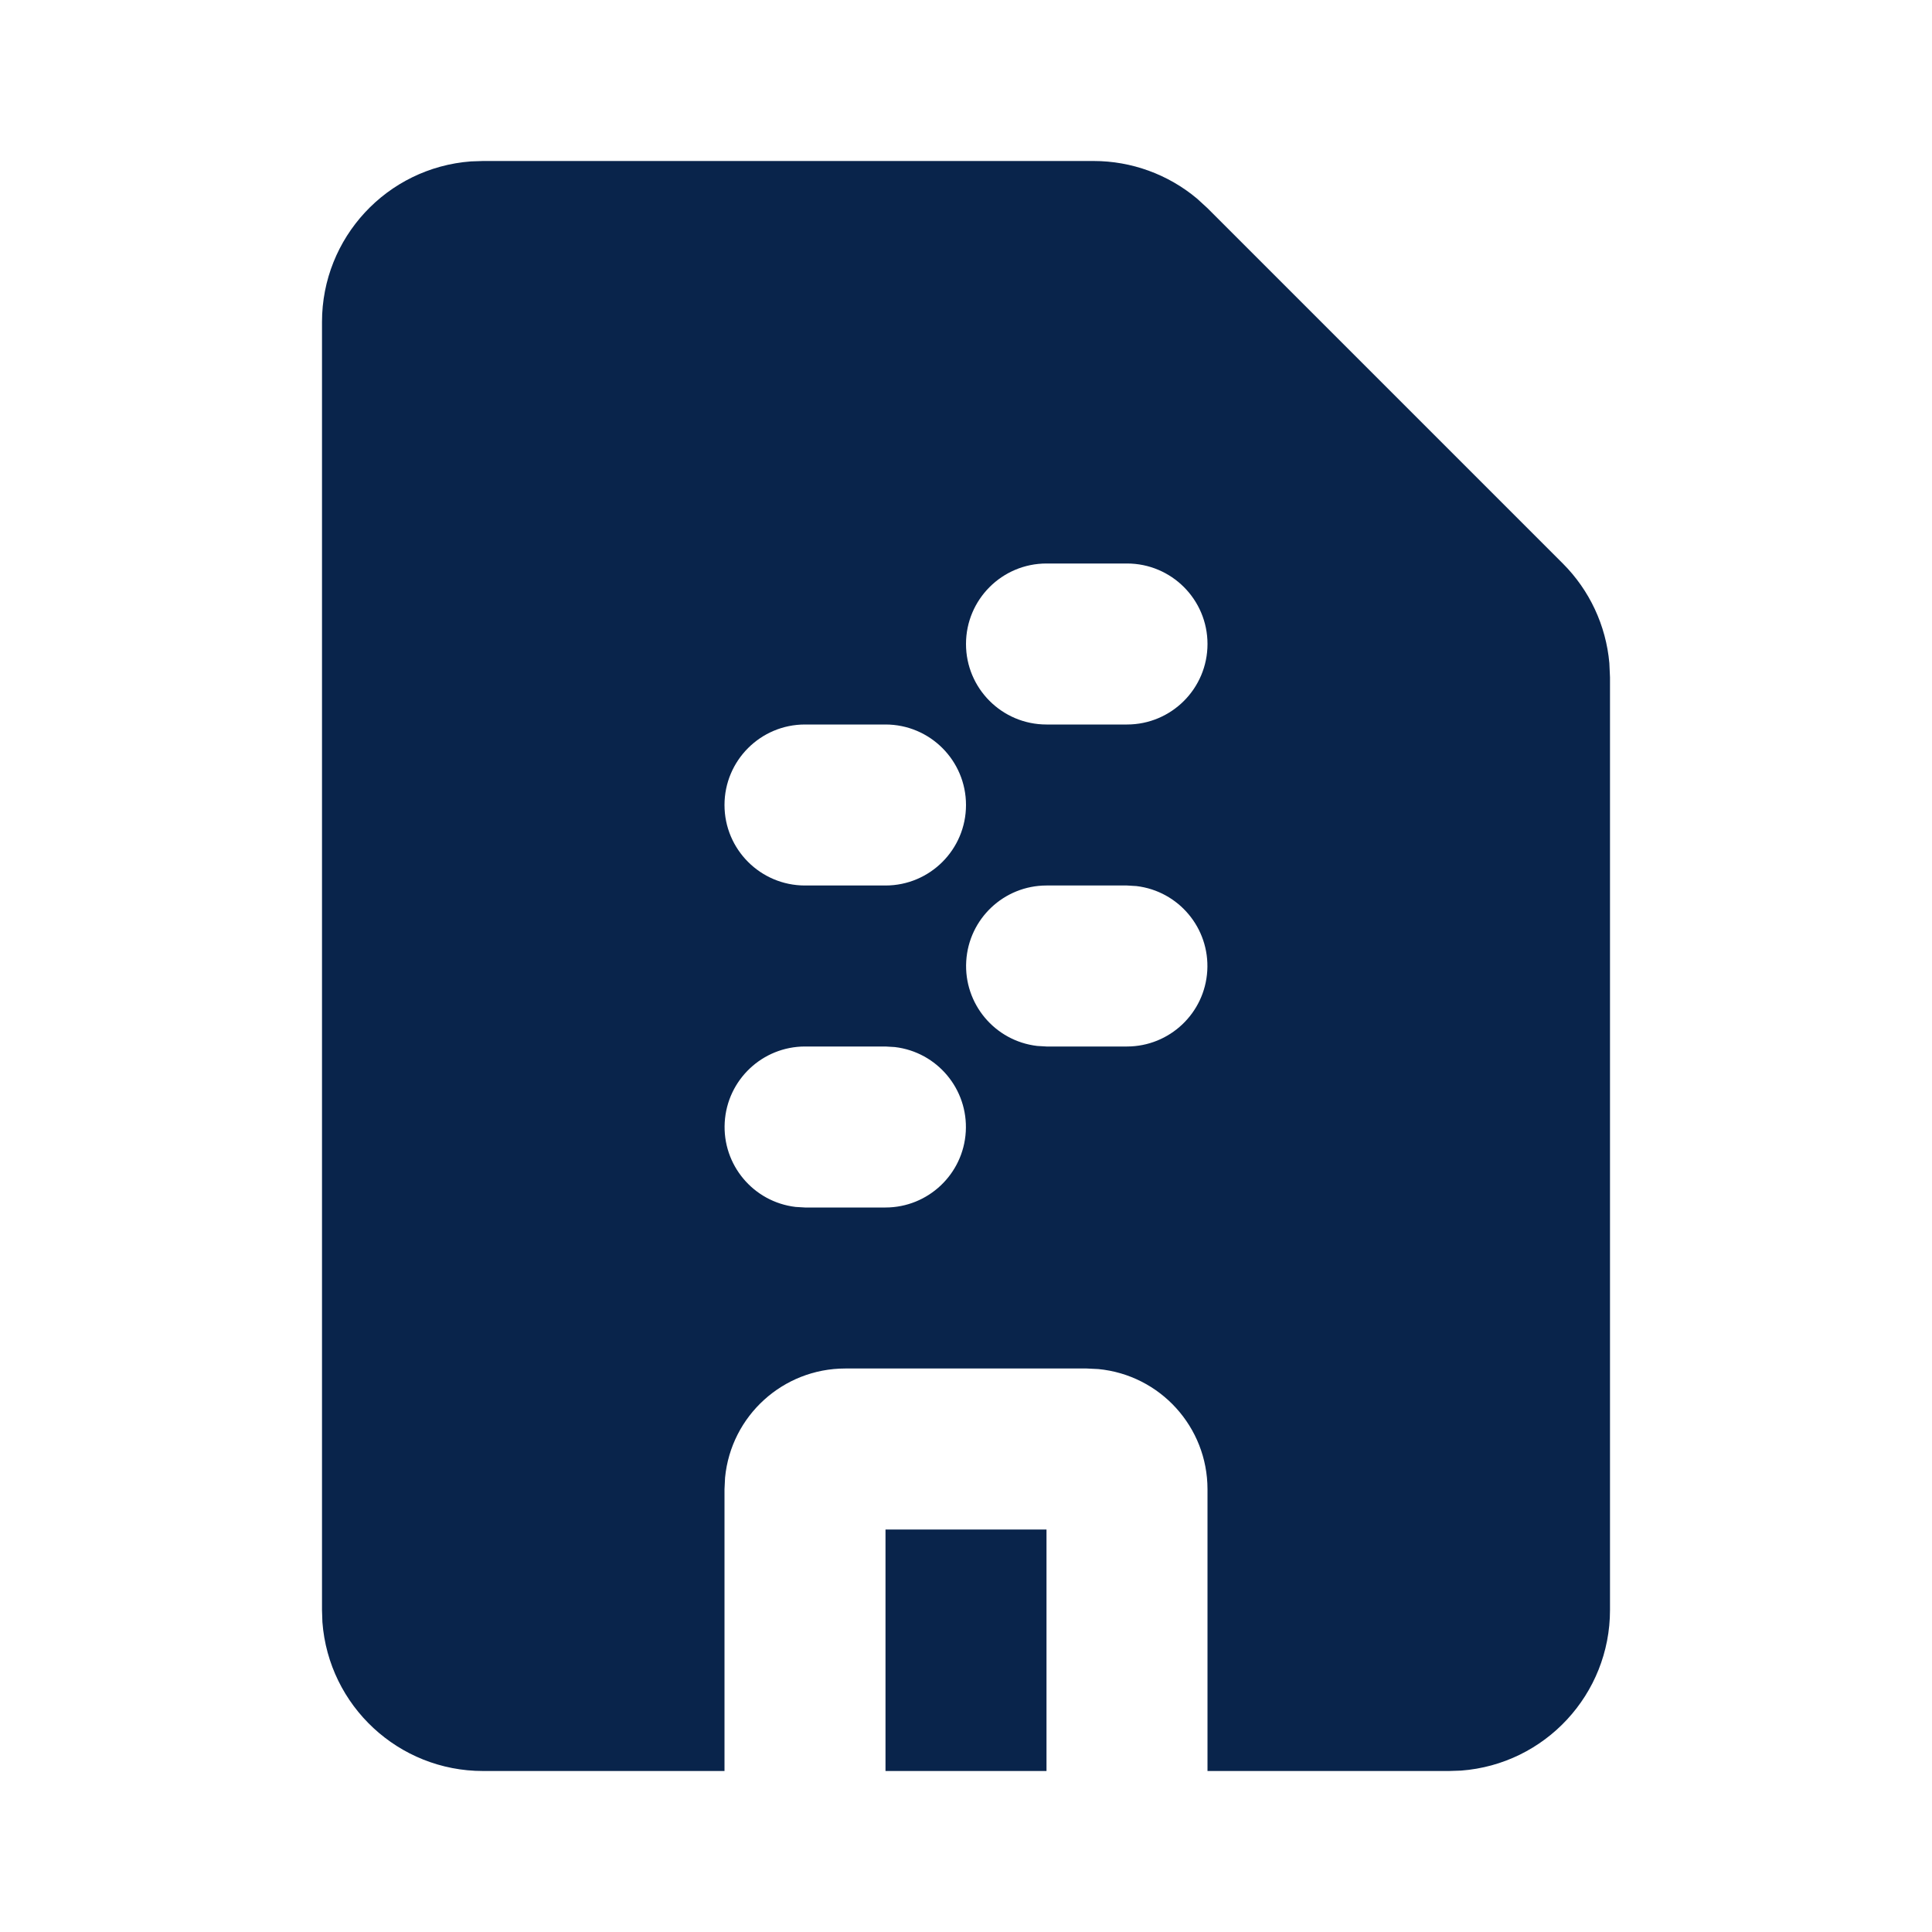
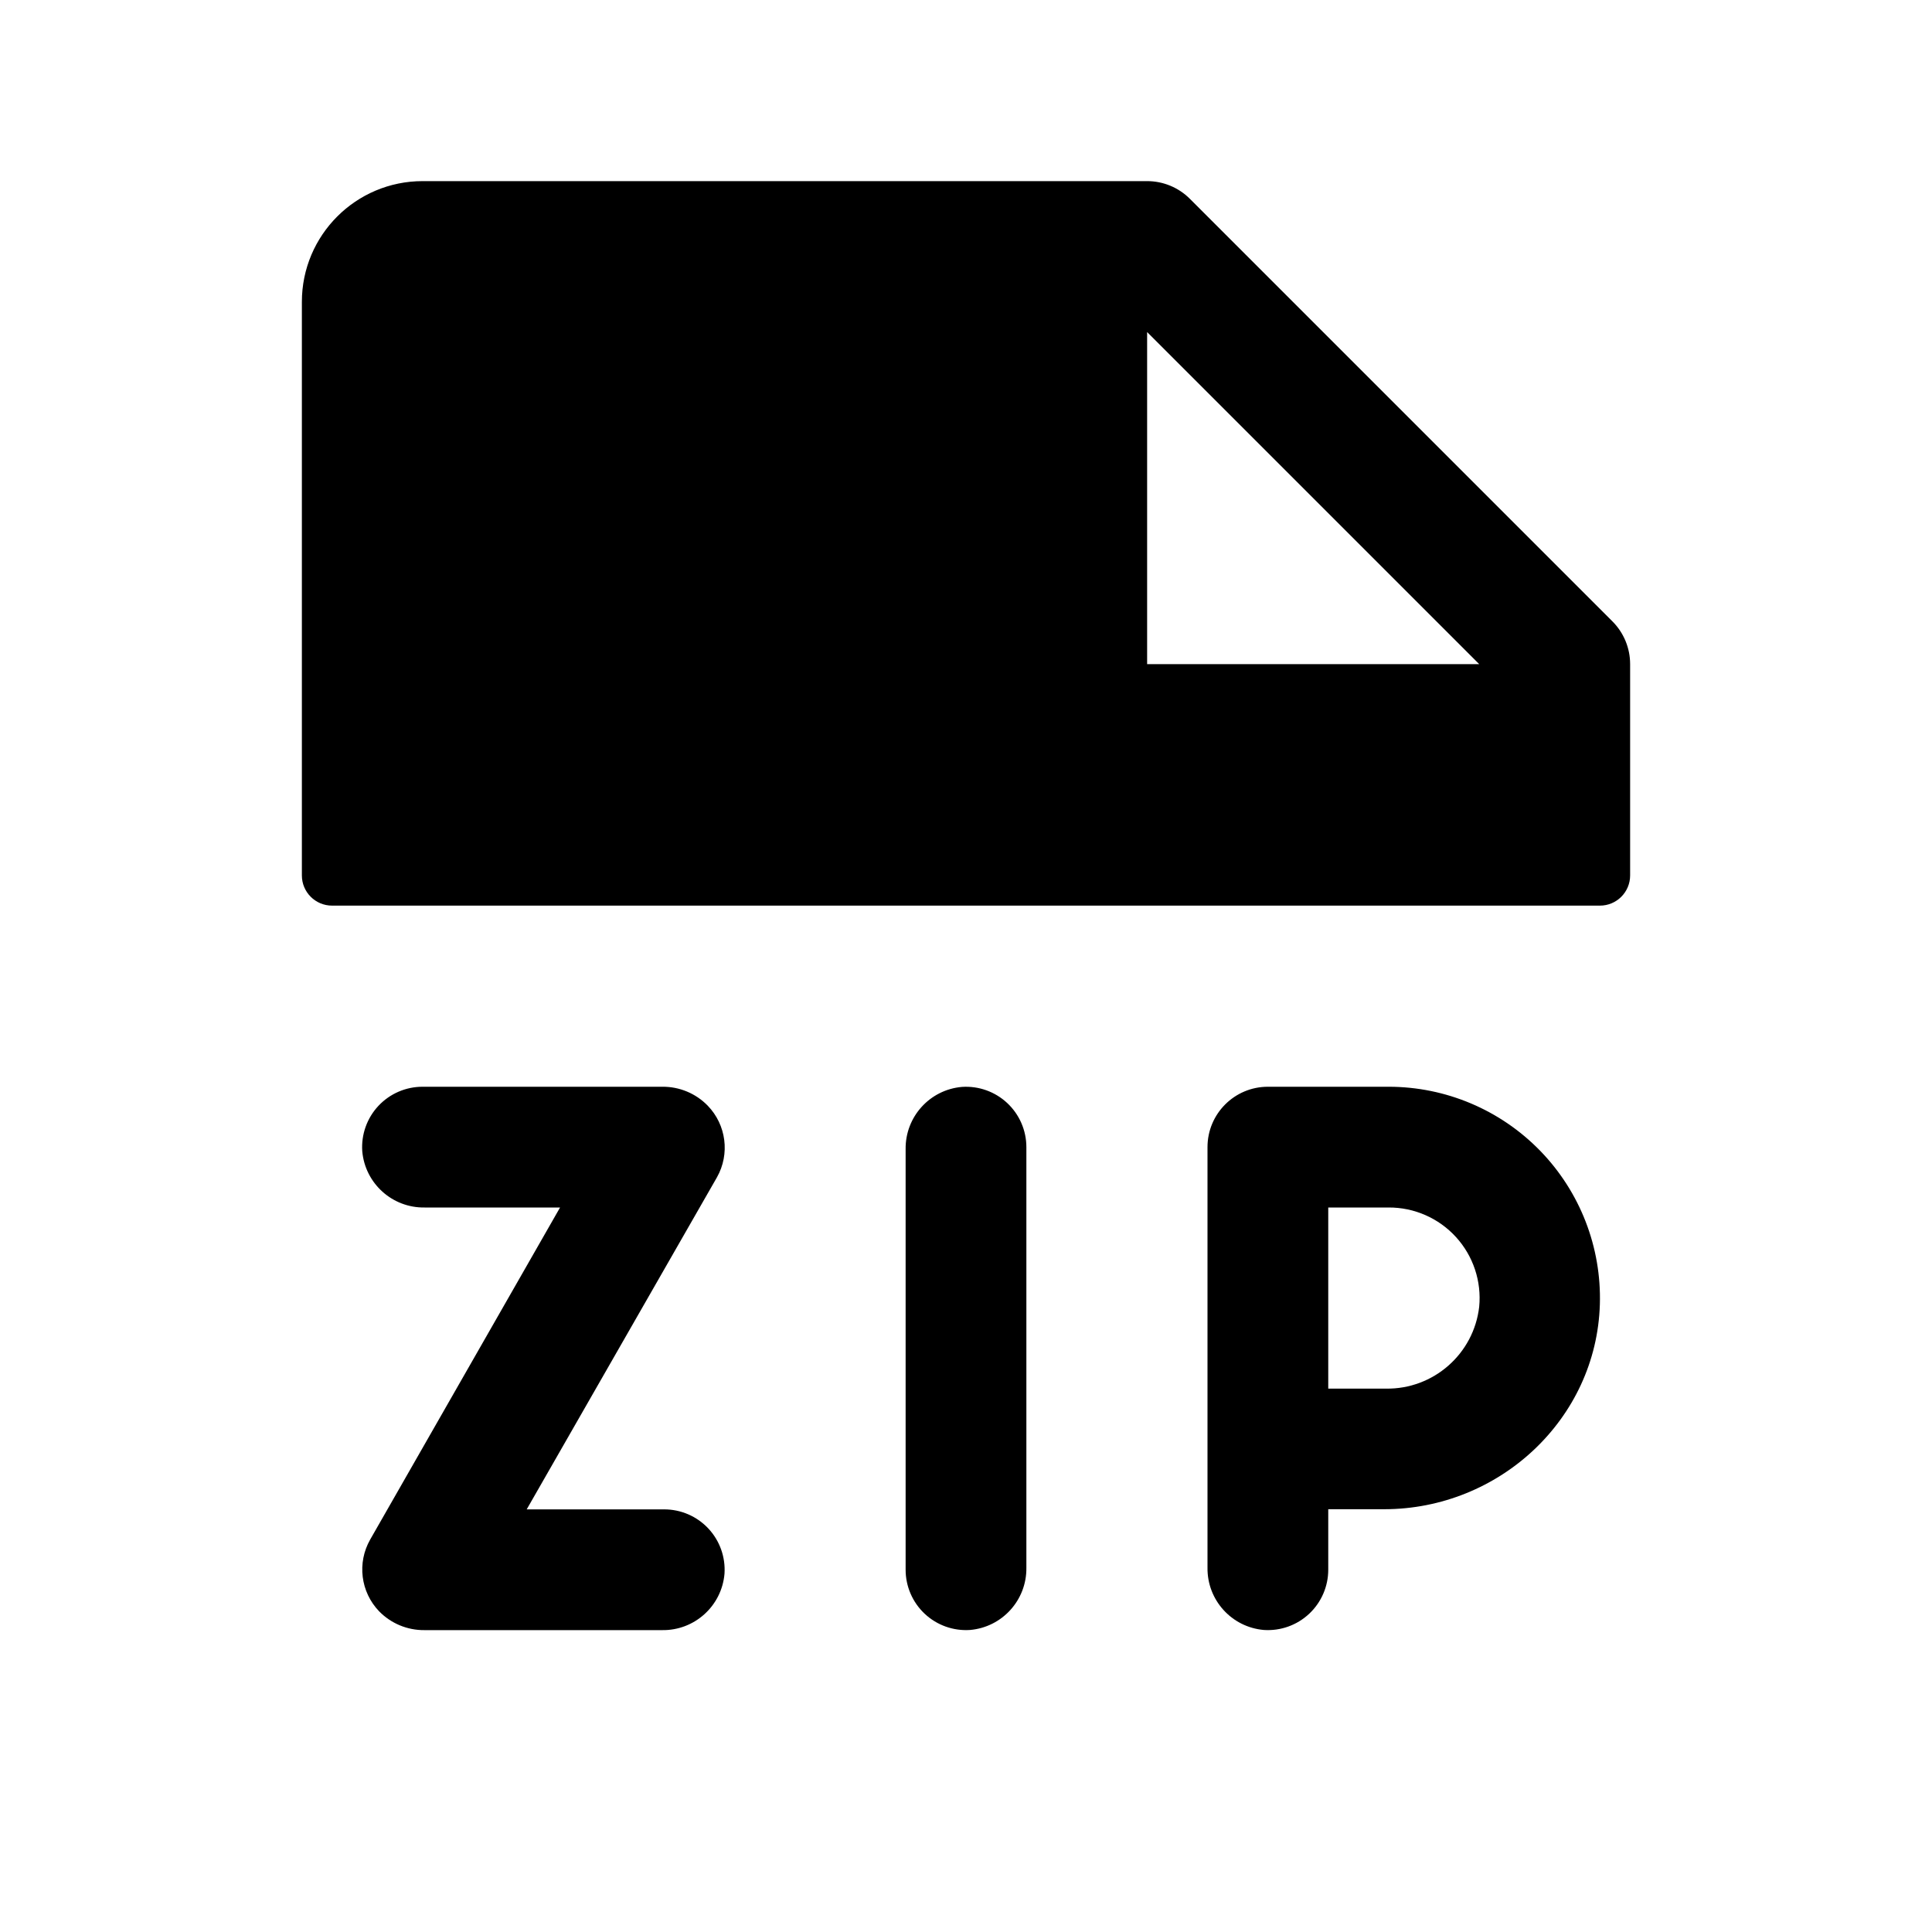
- <svg xmlns="http://www.w3.org/2000/svg" width="24" height="24">
-   <g fill="none" fill-rule="evenodd">
-     <path d="M24 0v24H0V0zM12.593 23.258l-.011.002-.071.035-.02.004-.014-.004-.071-.035c-.01-.004-.019-.001-.024.005l-.004.01-.017.428.005.02.01.013.104.074.015.004.012-.004.104-.074.012-.016.004-.017-.017-.427c-.002-.01-.009-.017-.017-.018m.265-.113-.013.002-.185.093-.01.01-.003.011.018.43.005.012.008.007.201.093c.012.004.023 0 .029-.008l.004-.014-.034-.614c-.003-.012-.01-.02-.02-.022m-.715.002a.023.023 0 0 0-.027.006l-.006.014-.034.614c0 .012.007.02.017.024l.015-.002.201-.093.01-.008.004-.011.017-.43-.003-.012-.01-.01z" />
-     <path fill="#09244B" d="M13.586 2a2 2 0 0 1 1.284.467l.13.119L19.414 7a2 2 0 0 1 .578 1.238l.008.176V20a2 2 0 0 1-1.85 1.995L18 22h-3v-3.5a1.5 1.5 0 0 0-1.356-1.493L13.5 17h-3a1.5 1.5 0 0 0-1.493 1.356L9 18.5V22H6a2 2 0 0 1-1.995-1.85L4 20V4a2 2 0 0 1 1.85-1.995L6 2zM13 19v3h-2v-3zm-2-6h-1a1 1 0 0 0-.117 1.993L10 15h1a1 1 0 0 0 .117-1.993zm3-2h-1a1 1 0 0 0-.117 1.993L13 13h1a1 1 0 0 0 .117-1.993zm-3-2h-1a1 1 0 0 0 0 2h1a1 1 0 1 0 0-2m3-2h-1a1 1 0 1 0 0 2h1a1 1 0 1 0 0-2" />
-   </g>
+ <svg xmlns="http://www.w3.org/2000/svg" viewBox="0 0 256 256" fill="currentColor">
+   <path d="M184,144H168a8,8,0,0,0-8,8v55.73a8.17,8.17,0,0,0,7.47,8.25,8,8,0,0,0,8.53-8v-8h7.4c15.24,0,28.14-11.92,28.59-27.15A28,28,0,0,0,184,144Zm-.35,40H176V160h8A12,12,0,0,1,196,173.16,12.25,12.25,0,0,1,183.65,184ZM136,152v55.73a8.17,8.17,0,0,1-7.47,8.25,8,8,0,0,1-8.53-8V152.27a8.17,8.17,0,0,1,7.47-8.25A8,8,0,0,1,136,152ZM96,208.53A8.17,8.17,0,0,1,87.73,216H56.23a8.27,8.27,0,0,1-6-2.5A8,8,0,0,1,49.05,204l25.16-44H56.27A8.17,8.17,0,0,1,48,152.53,8,8,0,0,1,56,144H87.77a8.27,8.27,0,0,1,6,2.5A8,8,0,0,1,95,156L69.79,200H88A8,8,0,0,1,96,208.53ZM213.66,82.34l-56-56A8,8,0,0,0,152,24H56A16,16,0,0,0,40,40v76a4,4,0,0,0,4,4H212a4,4,0,0,0,4-4V88A8,8,0,0,0,213.66,82.34ZM152,88V44l44,44Z" />
</svg>
